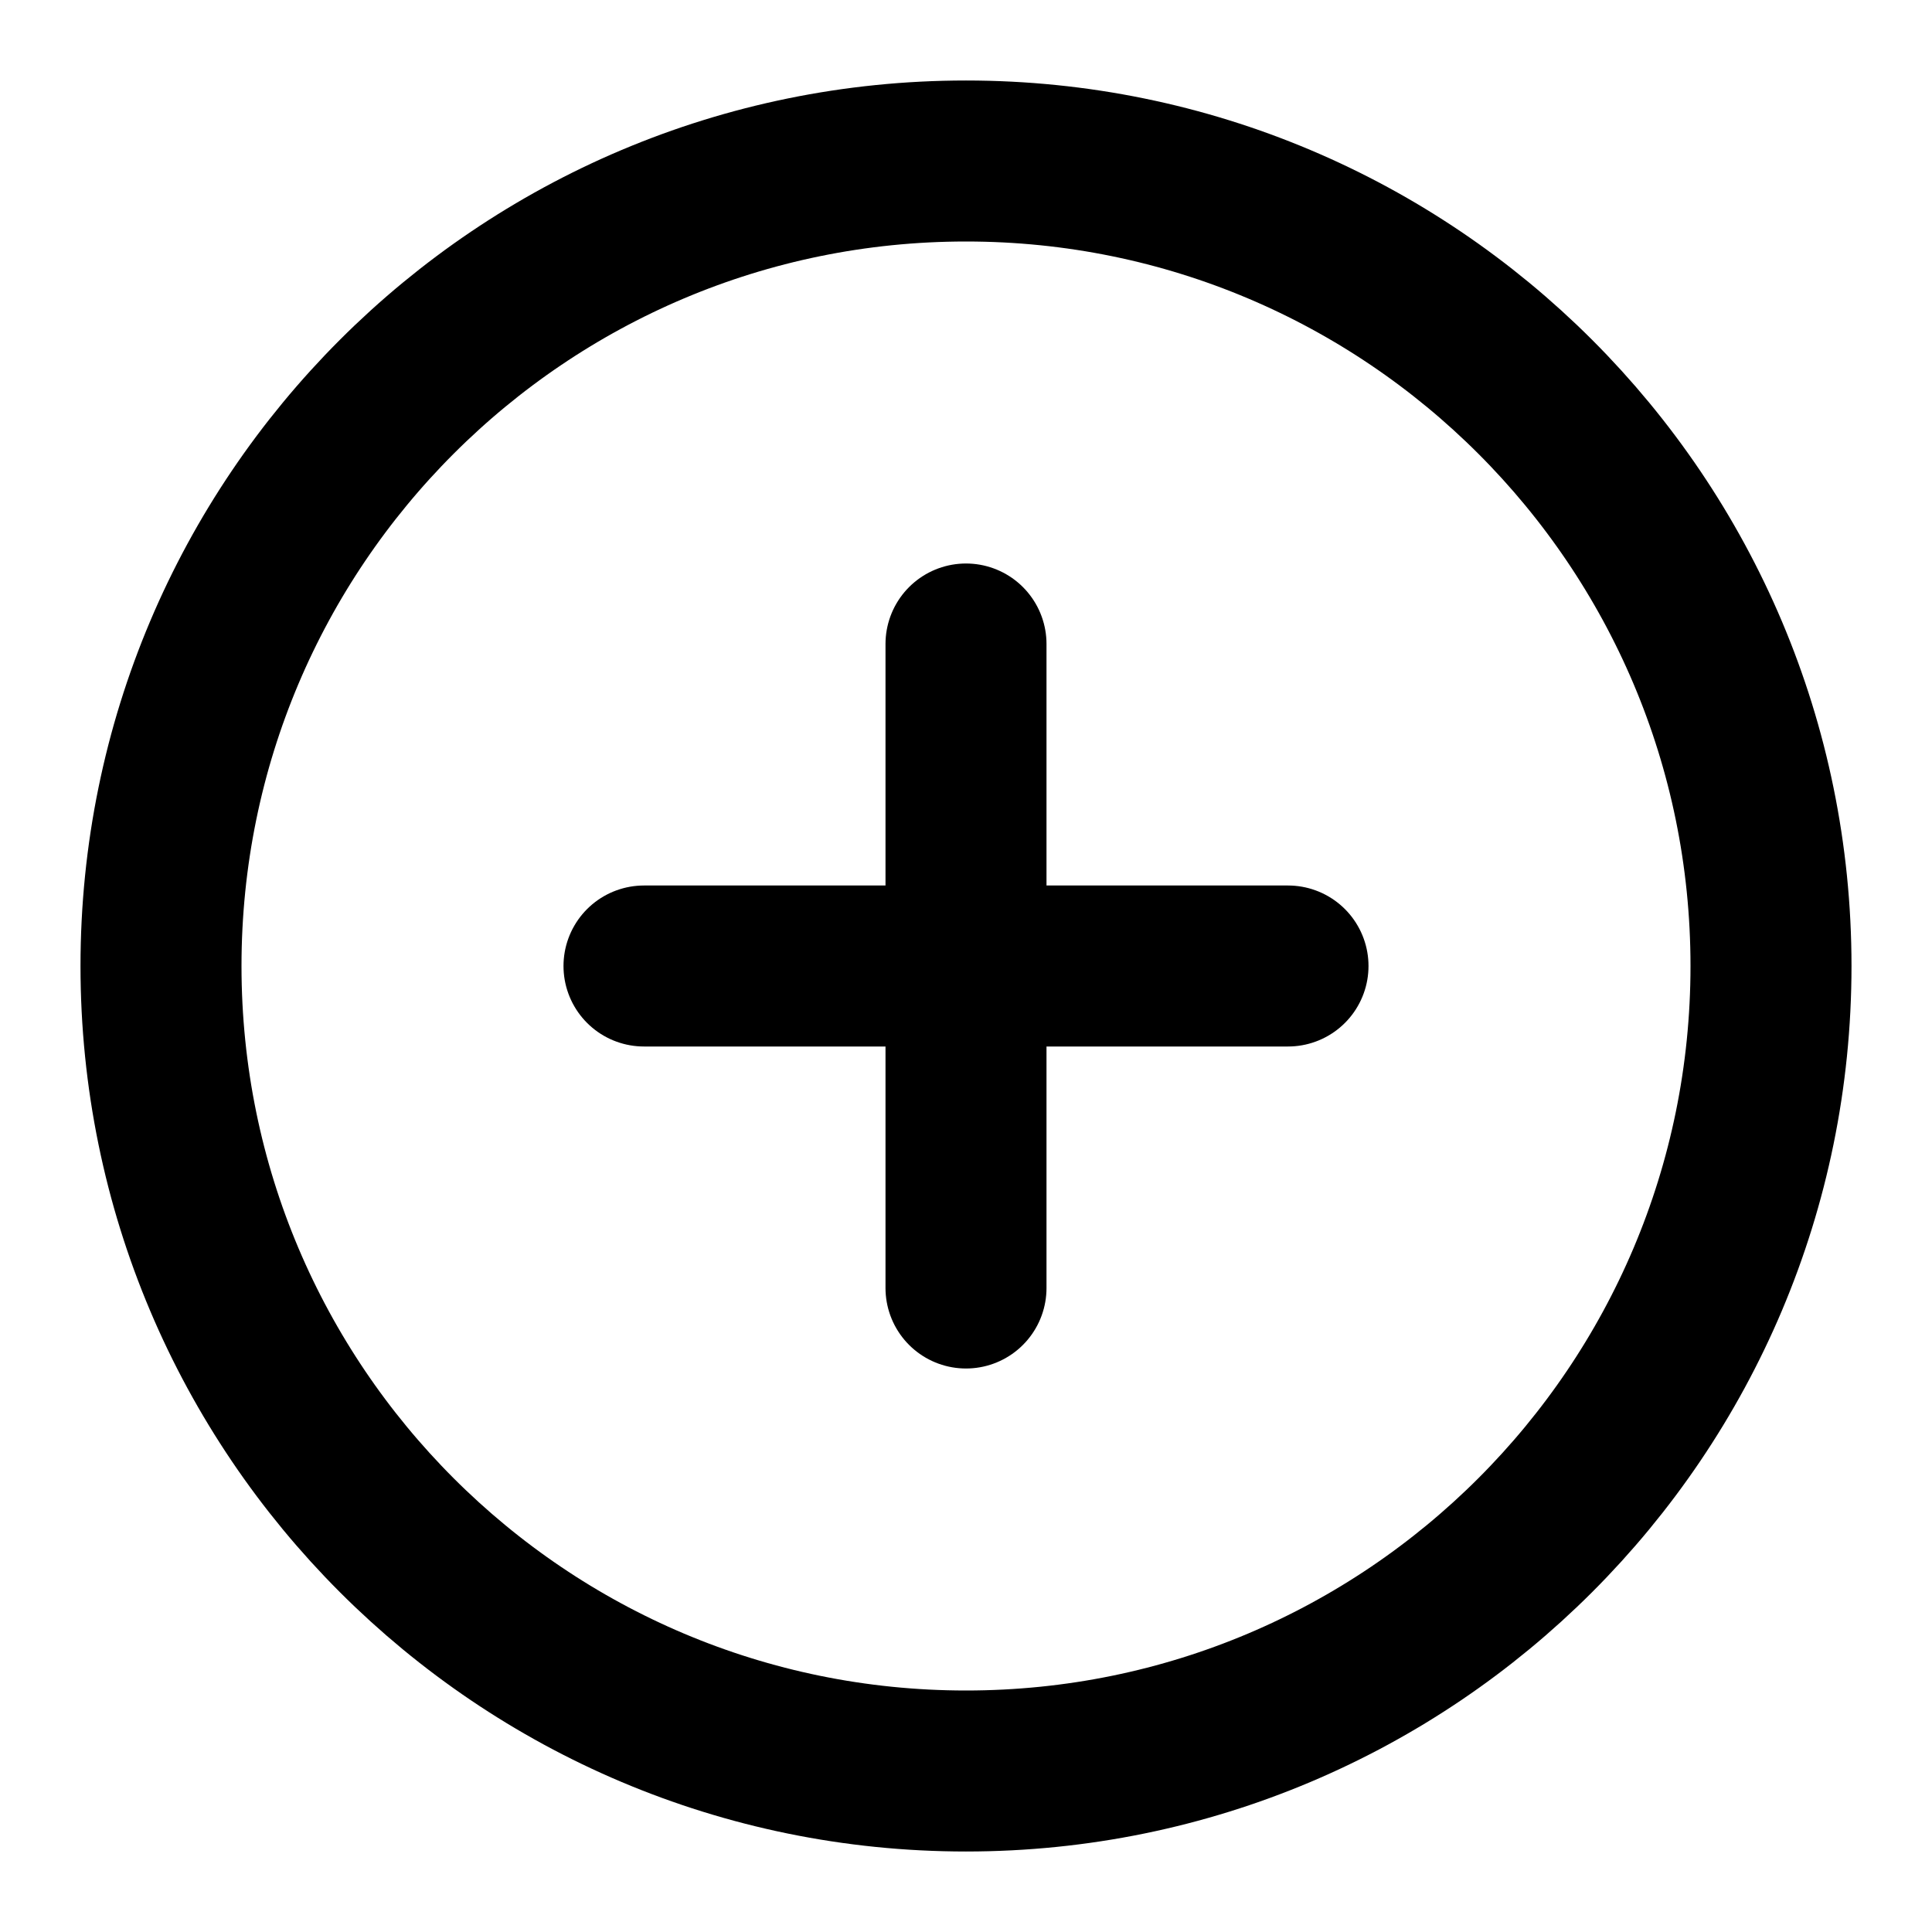
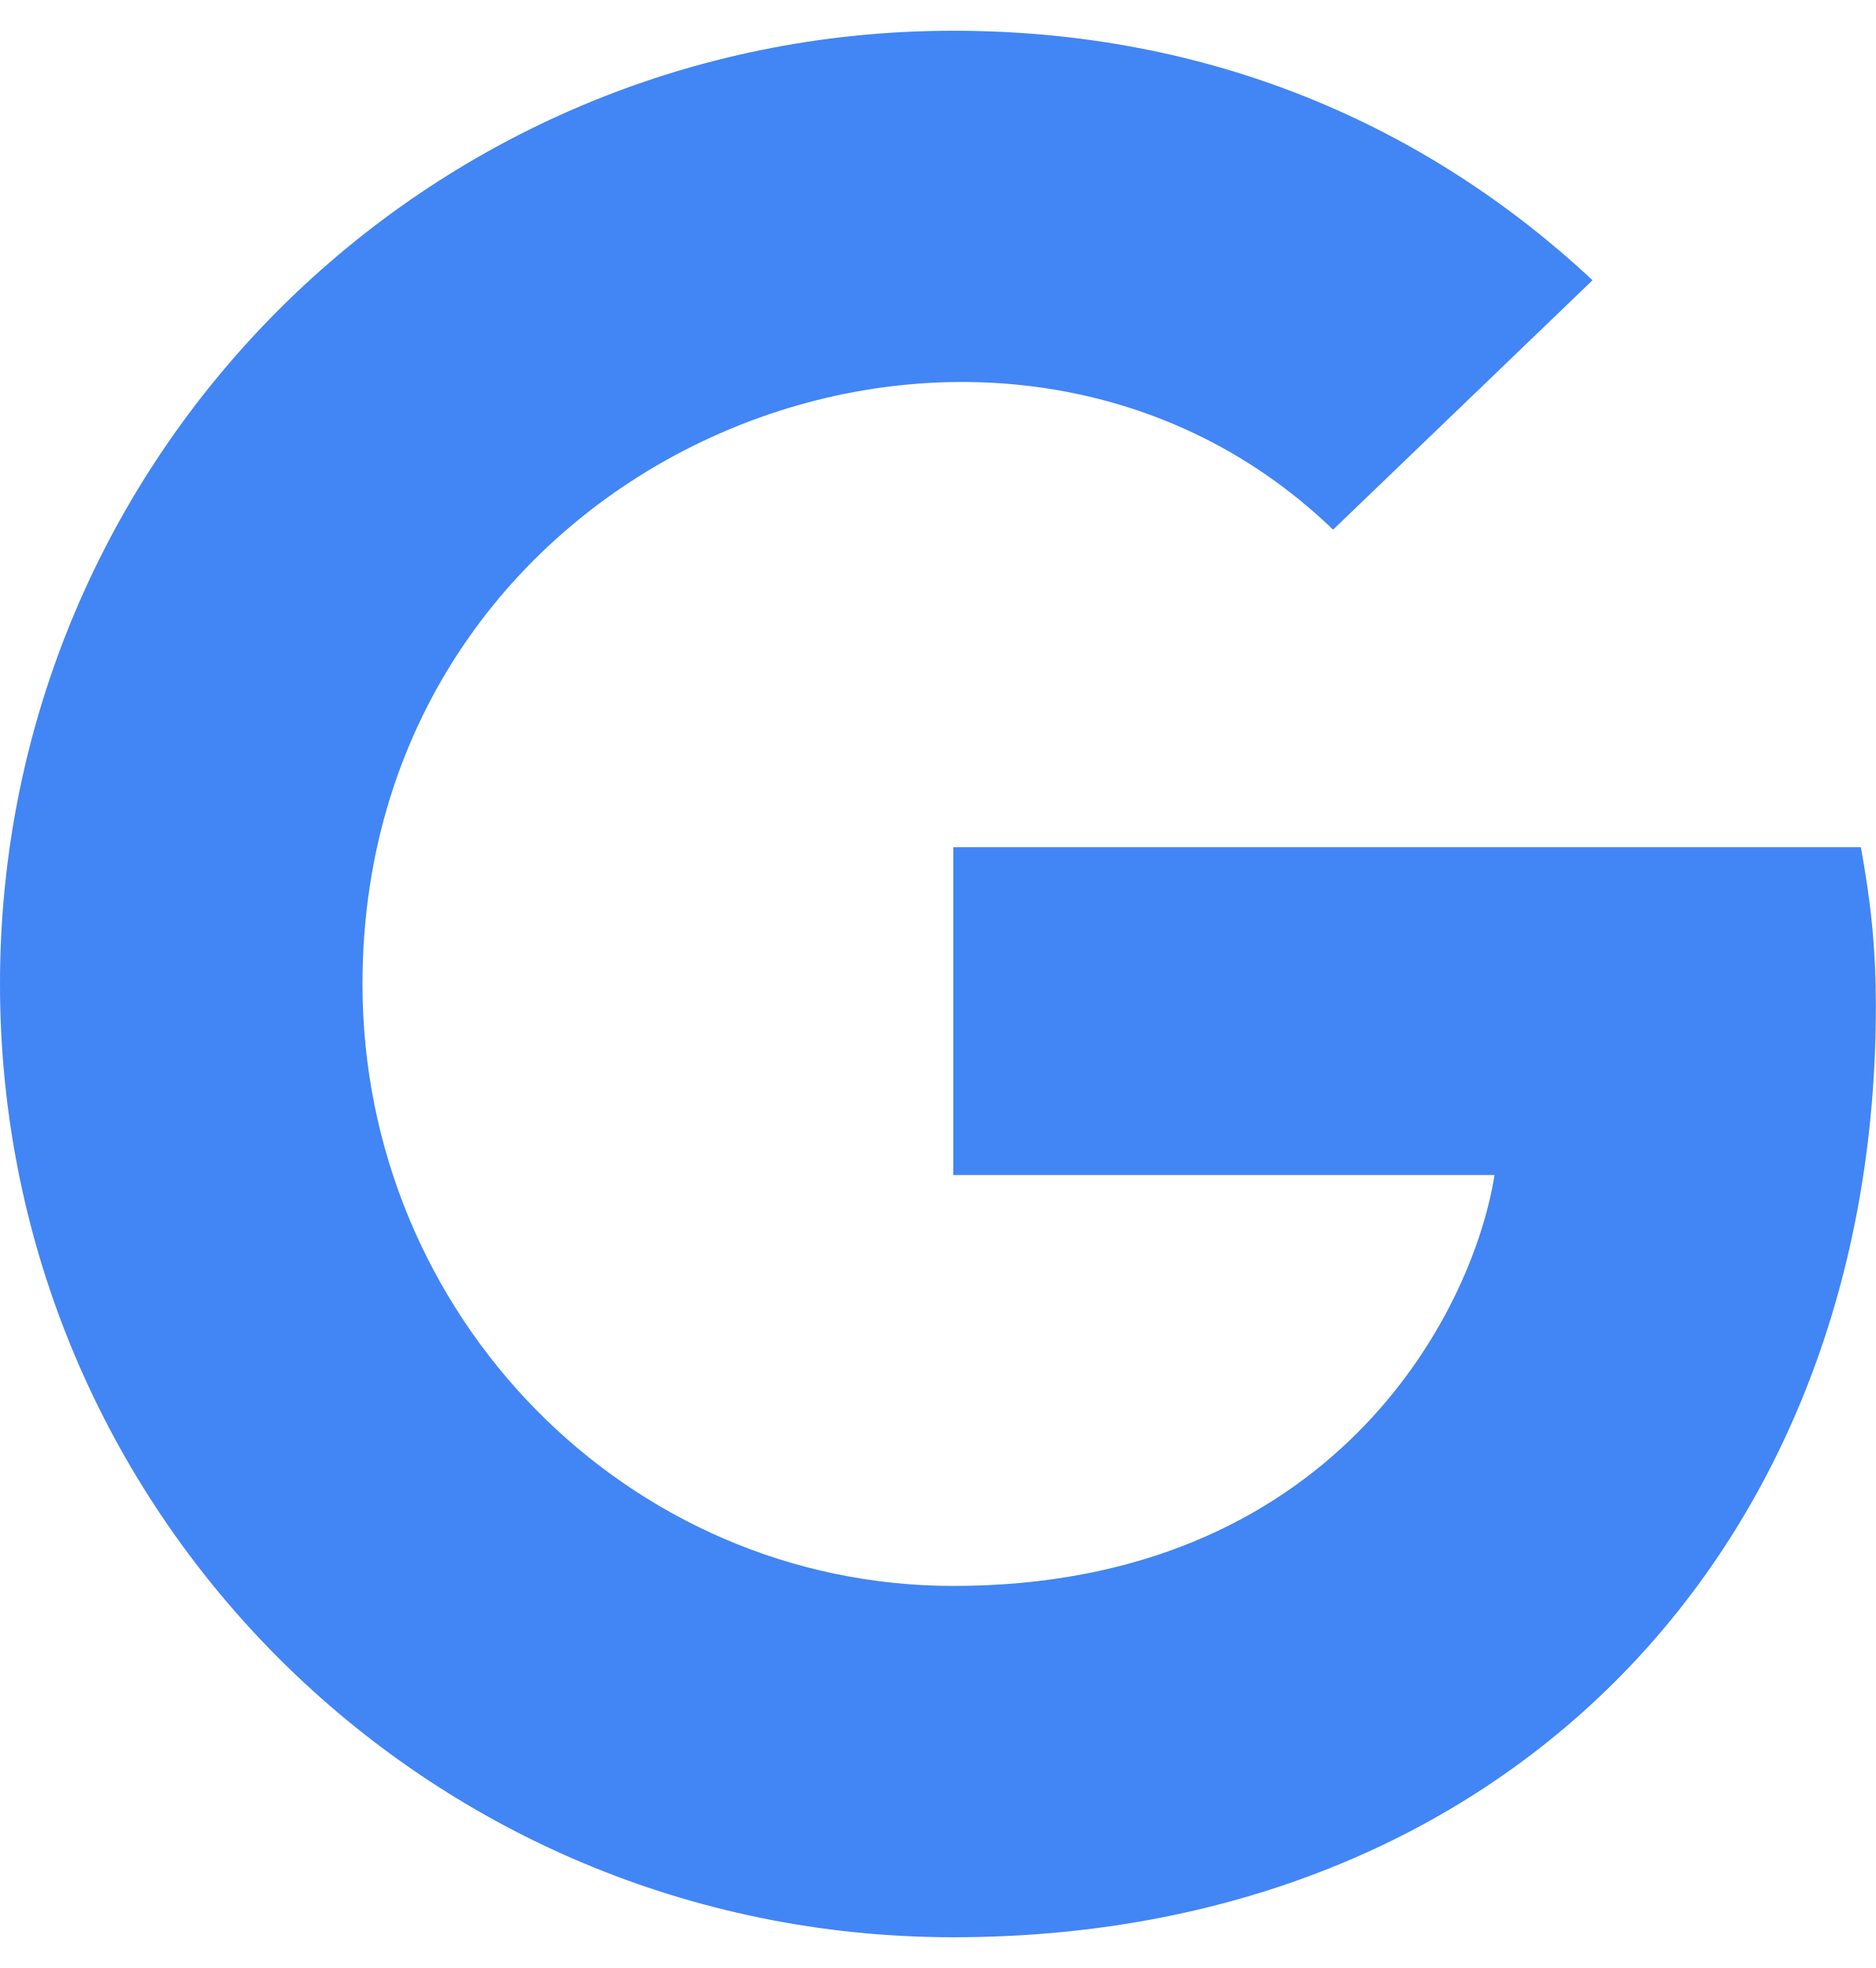
- <svg xmlns="http://www.w3.org/2000/svg" width="24" height="24" viewBox="0 0 24 24" fill="none" stroke="currentColor" stroke-width="2" stroke-linecap="round" stroke-linejoin="round">
-   <circle cx="12" cy="12" r="10" />
-   <path d="M8 12h8" />
-   <path d="M12 8v8" />
+ <svg xmlns="http://www.w3.org/2000/svg" viewBox="0 0 488 512">
+   <path fill="#4285F4" d="M488 261.8C488 403.3 391.1 504 248 504 110.8 504 0 393.2 0 256S110.8 8 248 8c66.8 0 123 24.5 166.3 64.9l-67.5 64.9C258.5 52.6 94.3 116.6 94.3 256c0 86.5 69.1 156.6 153.7 156.6 98.2 0 135-70.4 140.8-106.9H248v-85.3h236.1c2.3 12.7 3.9 24.9 3.9 41.4z" />
</svg>
